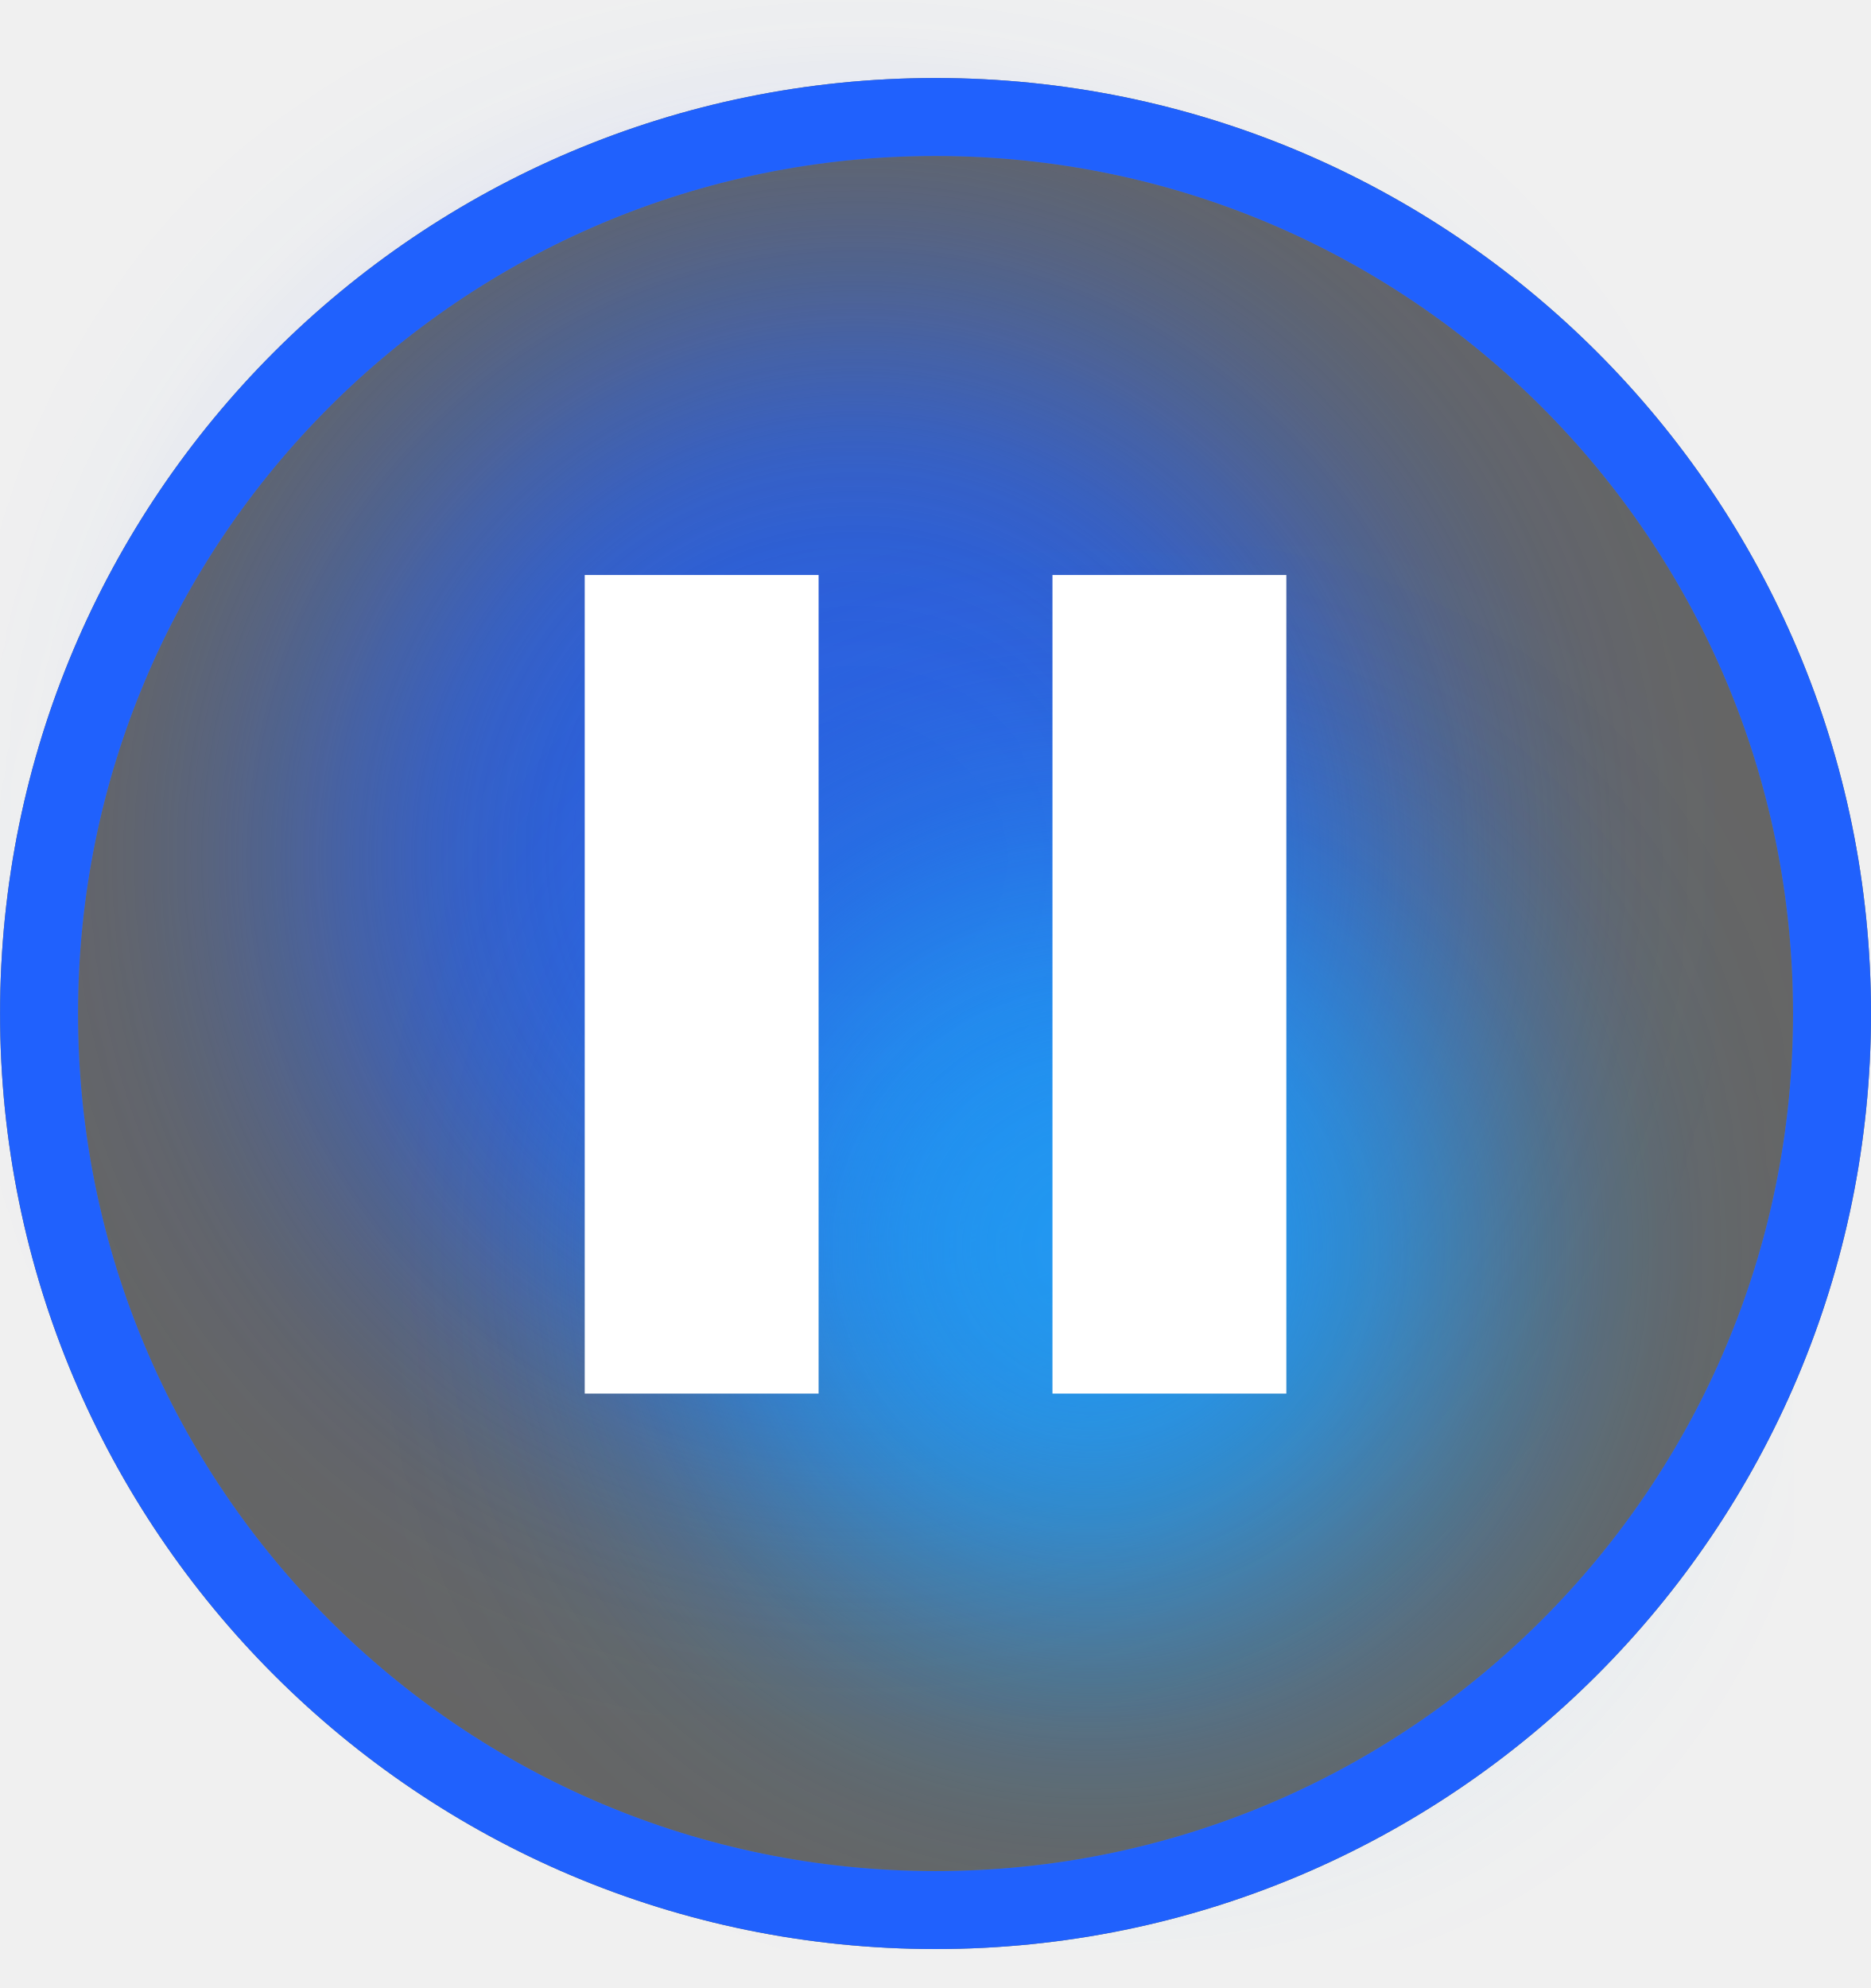
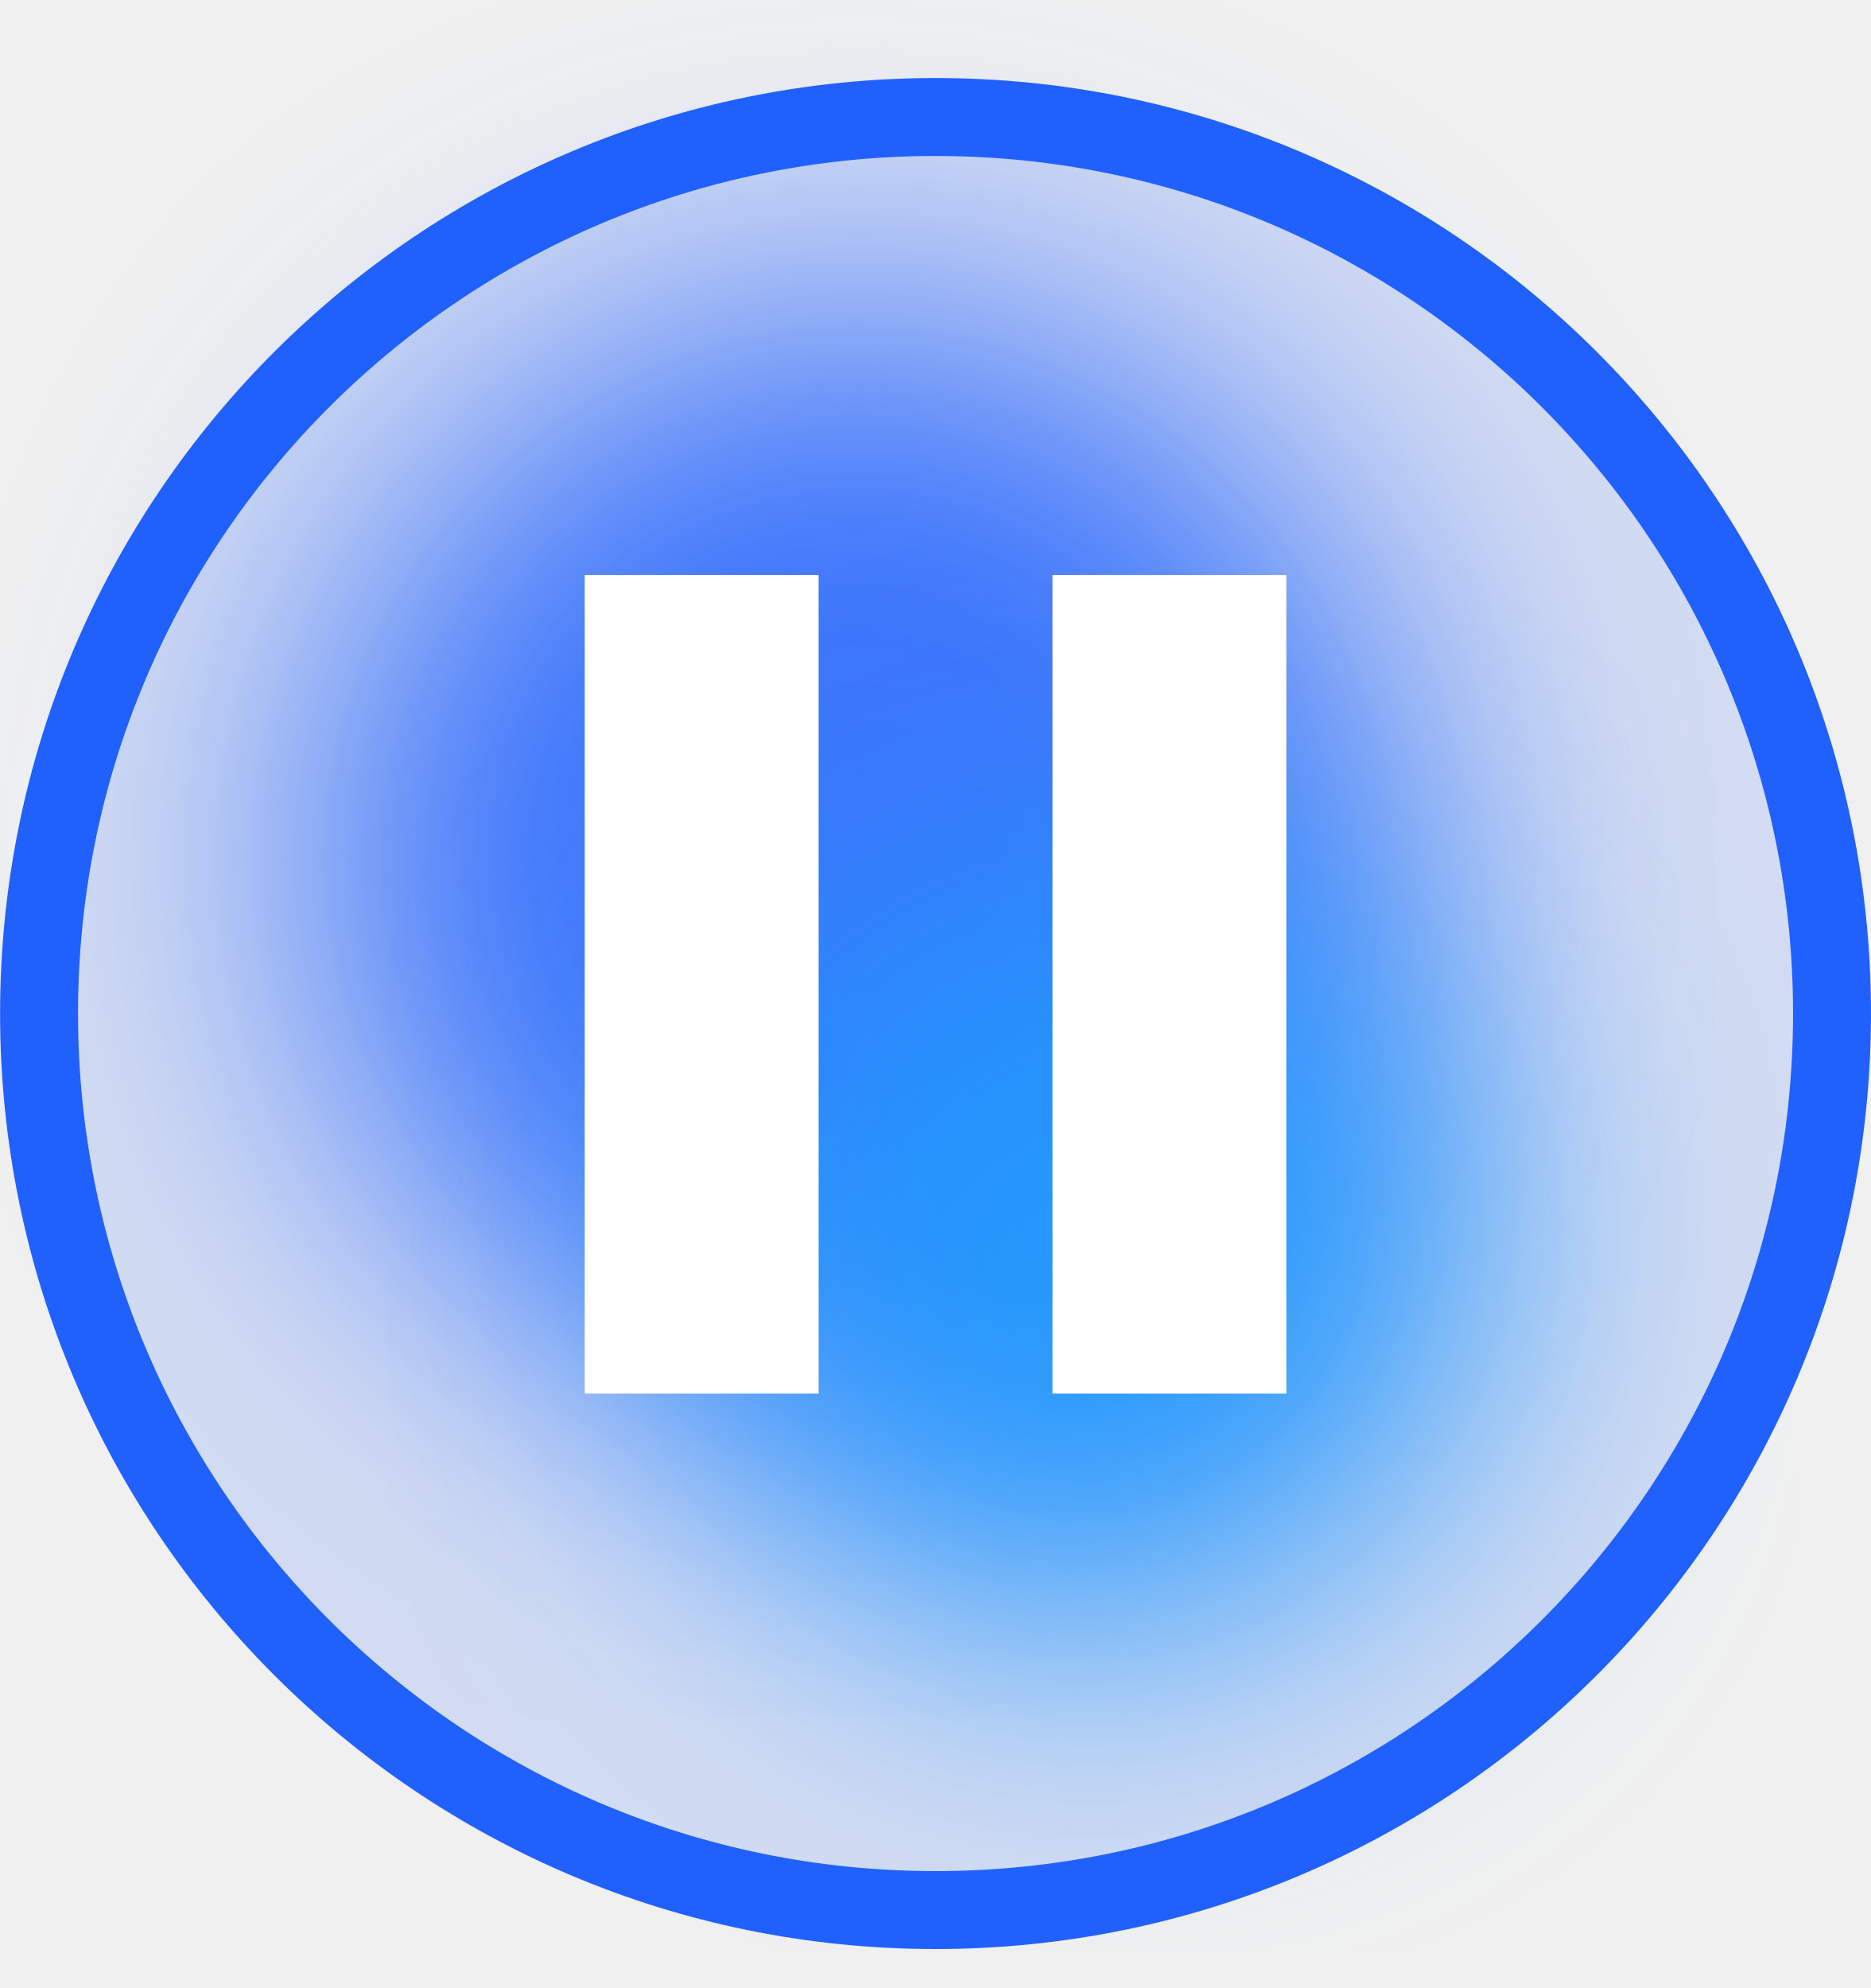
<svg xmlns="http://www.w3.org/2000/svg" width="32" height="34" viewBox="0 0 32 34" fill="none">
-   <g opacity="0.57">
-     <circle cx="16.001" cy="17.334" r="16" fill="black" />
-     <circle cx="16.001" cy="17.334" r="15.333" stroke="white" stroke-opacity="0.1" stroke-width="1.333" />
-   </g>
  <g opacity="0.84" filter="url(#filter1_f_7753_31530)">
    <circle cx="14.666" cy="14.667" r="9.333" fill="#2061FD" />
  </g>
  <g opacity="0.93" filter="url(#filter2_f_7753_31530)">
    <circle cx="18.668" cy="21.333" r="6.667" fill="#20A1FD" />
  </g>
-   <g opacity="0.3">
-     <circle cx="16.001" cy="17.334" r="16" fill="black" fill-opacity="0.11" />
-     <circle cx="16.001" cy="17.334" r="15.333" stroke="white" stroke-opacity="0.1" stroke-width="1.333" />
-   </g>
+   <circle cx="16.001" cy="17.334" r="15.333" fill="#2061FD" fill-opacity="0.14" />
  <circle cx="16.001" cy="17.334" r="15.333" stroke="#2061FD" stroke-width="1.333" />
  <path d="M14.001 23.834H10.001V9.834H14.001V23.834ZM22.001 23.834H18.001V9.834H22.001V23.834Z" fill="white" />
  <defs>
    <filter id="filter1_f_7753_31530" x="-0" y="0.001" width="29.334" height="29.333" filterUnits="userSpaceOnUse" color-interpolation-filters="sRGB">
      <feFlood flood-opacity="0" result="BackgroundImageFix" />
      <feBlend mode="normal" in="SourceGraphic" in2="BackgroundImageFix" result="shape" />
      <feGaussianBlur stdDeviation="2.667" result="effect1_foregroundBlur_7753_31530" />
    </filter>
    <filter id="filter2_f_7753_31530" x="6.668" y="9.333" width="24" height="24.001" filterUnits="userSpaceOnUse" color-interpolation-filters="sRGB">
      <feFlood flood-opacity="0" result="BackgroundImageFix" />
      <feBlend mode="normal" in="SourceGraphic" in2="BackgroundImageFix" result="shape" />
      <feGaussianBlur stdDeviation="2.667" result="effect1_foregroundBlur_7753_31530" />
    </filter>
  </defs>
</svg>
